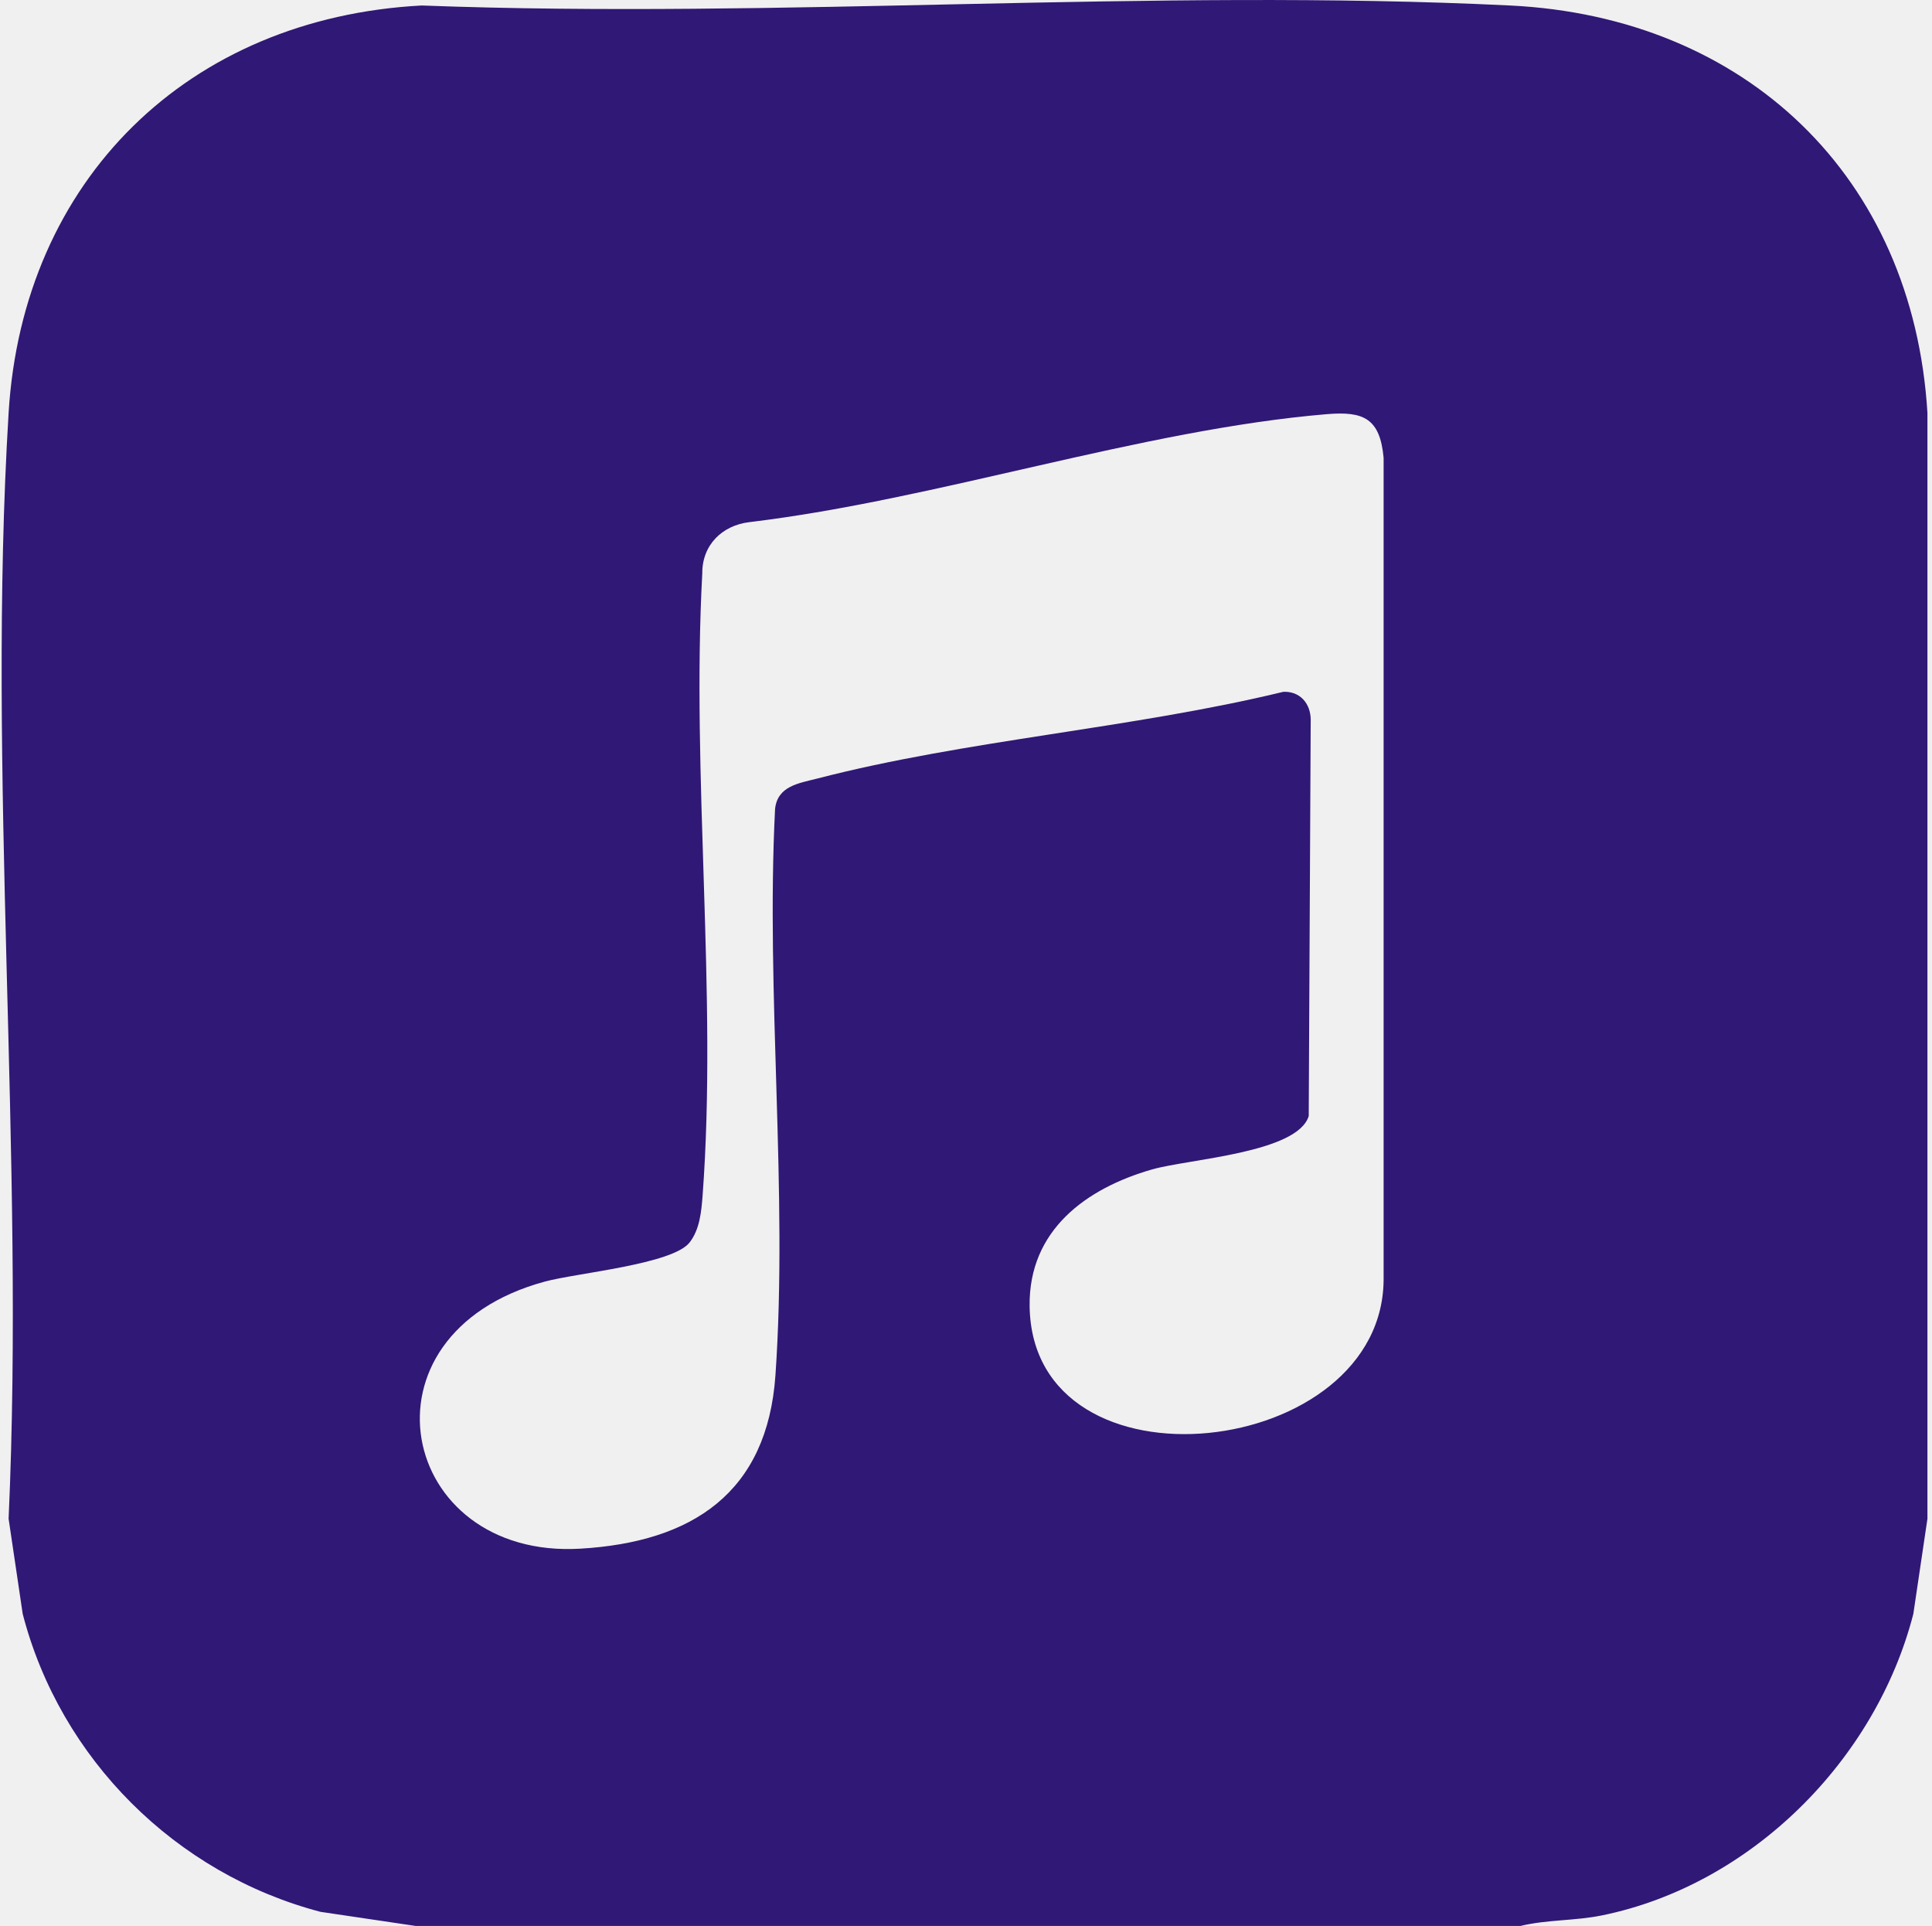
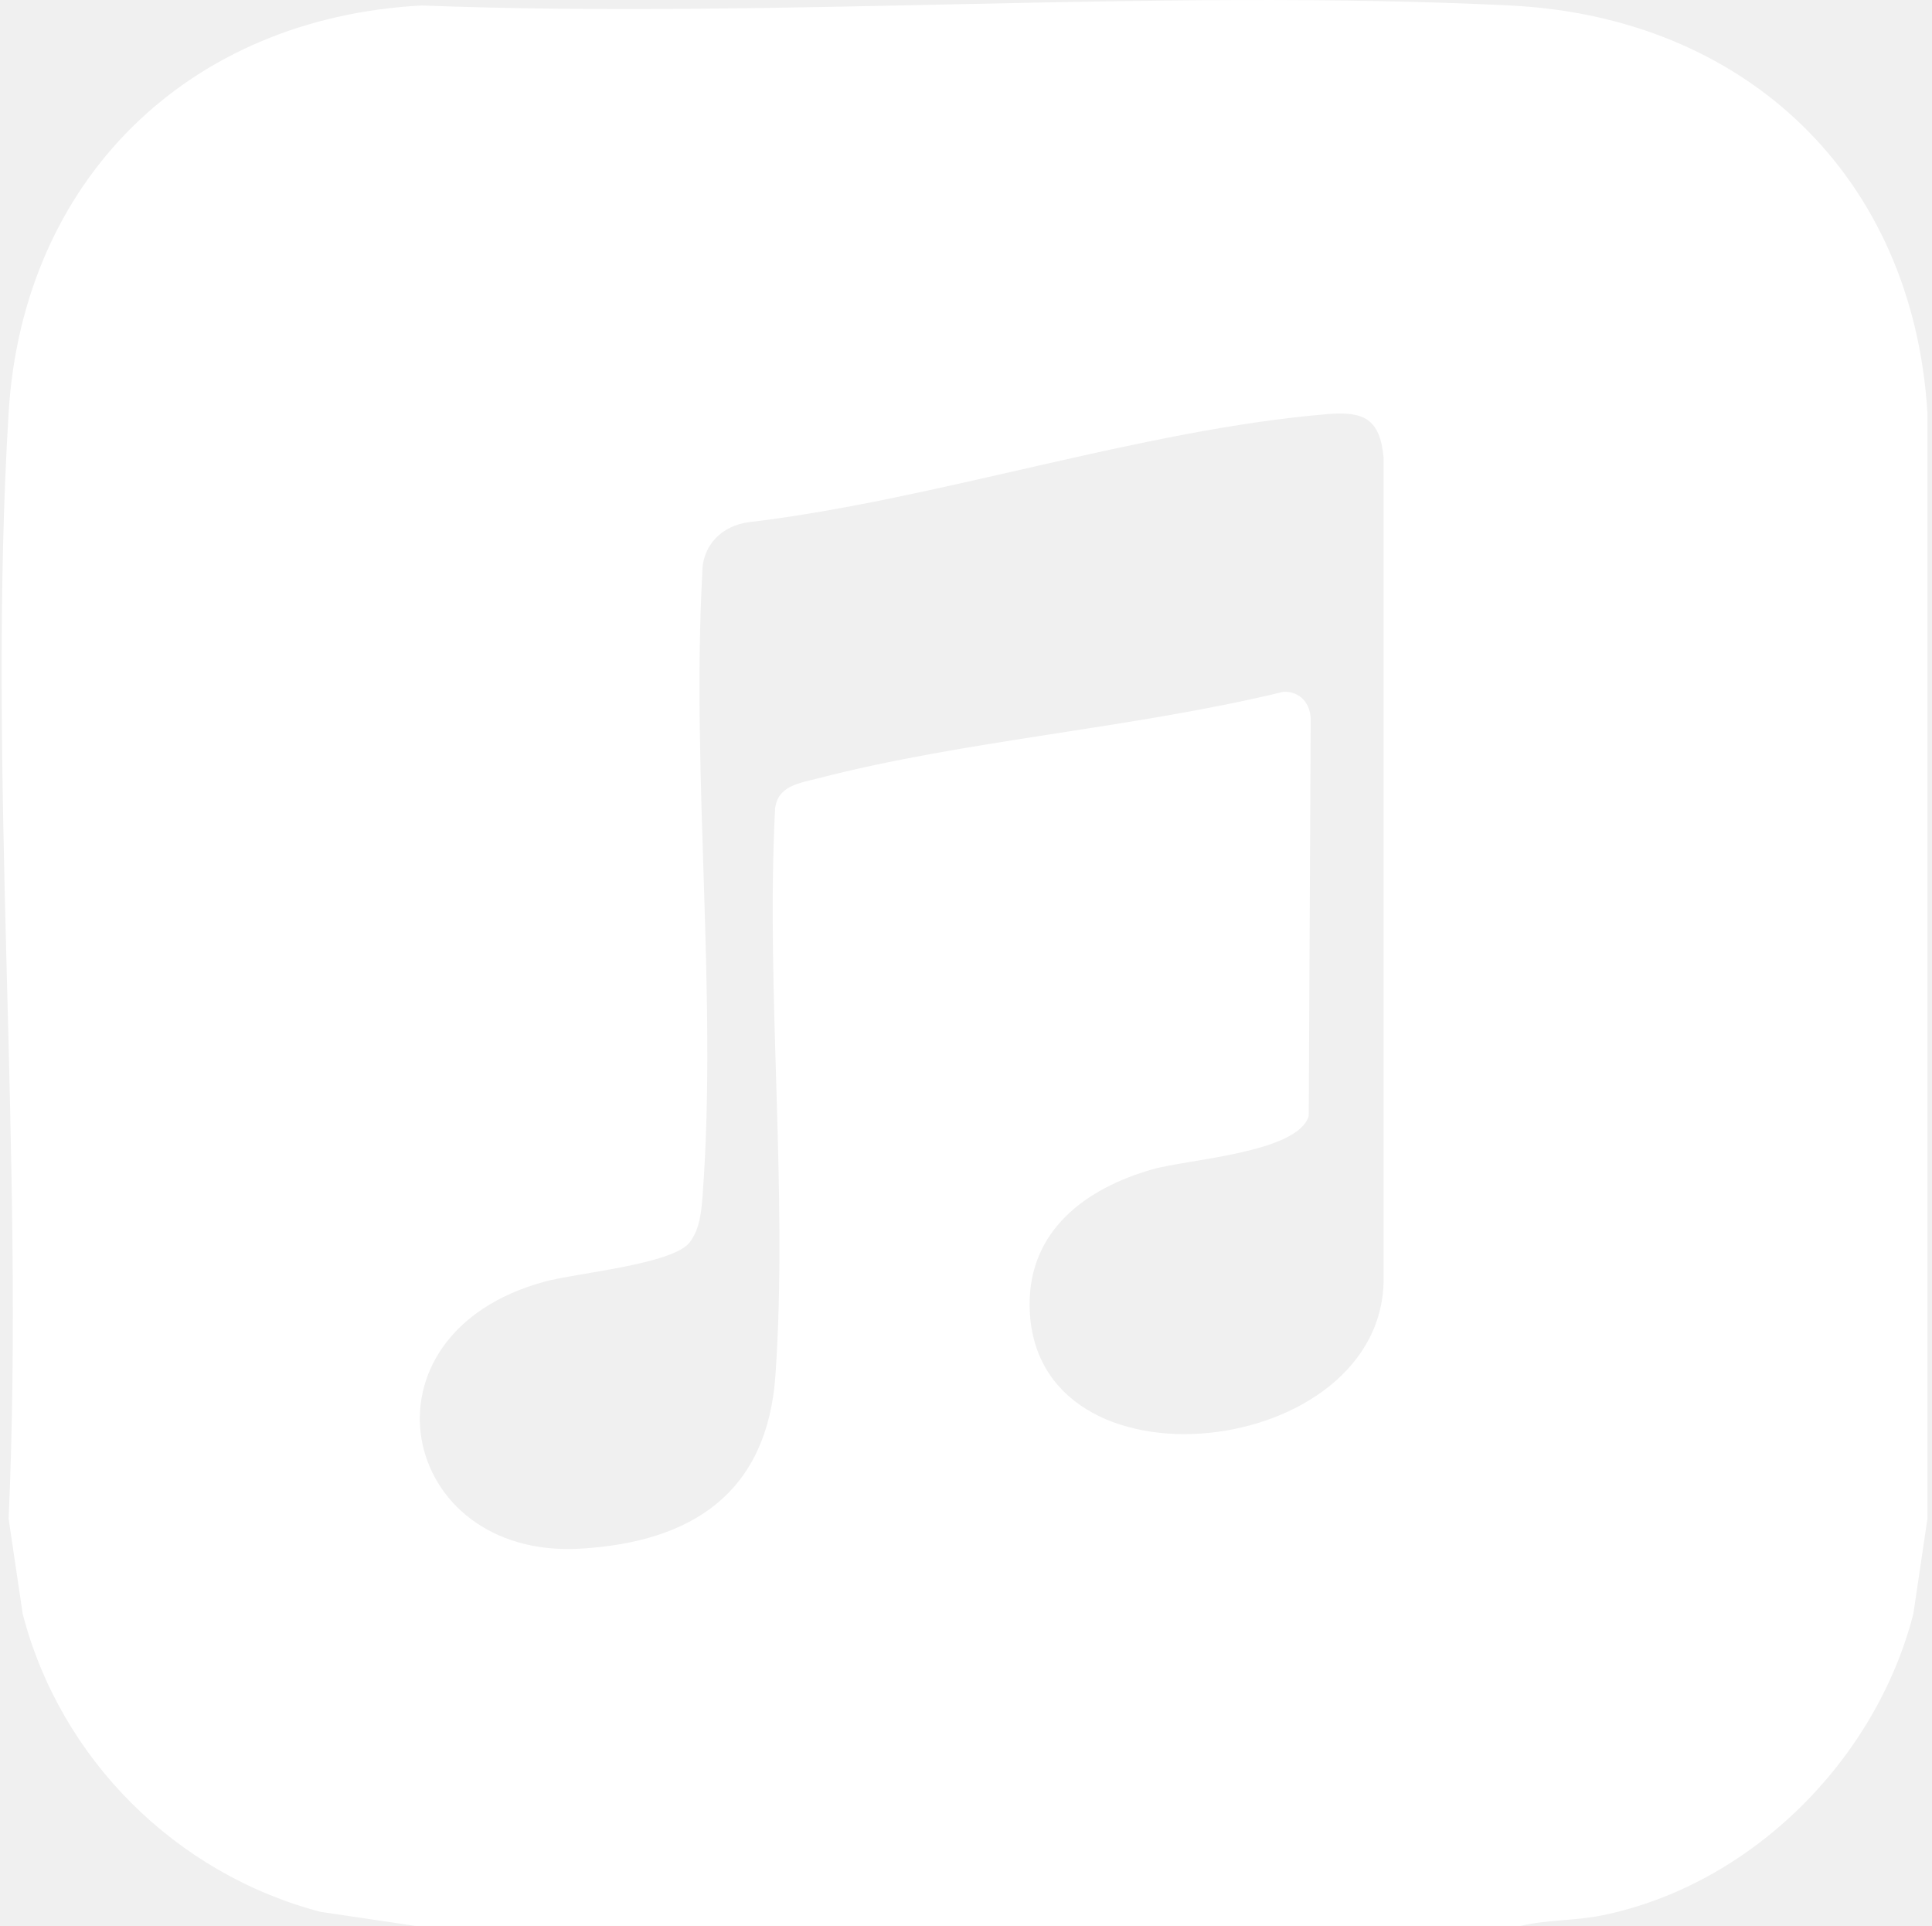
<svg xmlns="http://www.w3.org/2000/svg" width="311" height="310" viewBox="0 0 311 310" fill="none">
-   <path d="M310.265 66.454V244.452L307.995 259.772C301.947 283.309 281.887 303.4 257.89 308.295C253.482 309.193 249.088 308.958 244.763 309.993H66.887L51.574 307.722C28.289 301.605 9.703 283.122 3.655 259.772L1.386 244.452C4.029 186.049 -2.143 124.491 1.386 66.454C3.662 28.964 30.261 2.866 67.89 0.884C125.69 3.073 185.51 -1.926 243.075 0.884C281.029 2.734 307.954 28.432 310.265 66.46V66.454ZM213.597 66.661C183.732 69.167 150.795 80.421 120.653 84.039C116.259 84.55 113.013 87.712 113.048 92.296C111.277 124.884 115.497 160.116 113.103 192.394C112.91 194.962 112.654 197.862 111.02 199.968C108.28 203.51 92.877 204.877 87.687 206.285C56.466 214.77 64.112 250.99 93.417 249.271C111.47 248.214 123.51 240.247 124.825 221.364C126.873 191.862 123.261 159.985 124.763 130.228C125.143 126.486 128.645 126.065 131.565 125.312C155.541 119.098 182.334 117.241 206.588 111.352C209.266 111.248 210.94 113.209 210.989 115.771L210.67 179.635C208.857 185.579 191.351 186.546 185.469 188.224C174.833 191.268 165.603 198.007 165.741 210.179C166.094 241.497 223.153 234.993 222.724 205.491V73.675C222.136 67.365 219.534 66.164 213.59 66.661H213.597Z" fill="#301876" />
+   <path d="M310.265 66.454V244.452L307.995 259.772C301.947 283.309 281.887 303.4 257.89 308.295C253.482 309.193 249.088 308.958 244.763 309.993H66.887L51.574 307.722C28.289 301.605 9.703 283.122 3.655 259.772L1.386 244.452C4.029 186.049 -2.143 124.491 1.386 66.454C3.662 28.964 30.261 2.866 67.89 0.884C125.69 3.073 185.51 -1.926 243.075 0.884C281.029 2.734 307.954 28.432 310.265 66.46V66.454ZM213.597 66.661C183.732 69.167 150.795 80.421 120.653 84.039C116.259 84.55 113.013 87.712 113.048 92.296C111.277 124.884 115.497 160.116 113.103 192.394C112.91 194.962 112.654 197.862 111.02 199.968C108.28 203.51 92.877 204.877 87.687 206.285C56.466 214.77 64.112 250.99 93.417 249.271C111.47 248.214 123.51 240.247 124.825 221.364C126.873 191.862 123.261 159.985 124.763 130.228C125.143 126.486 128.645 126.065 131.565 125.312C155.541 119.098 182.334 117.241 206.588 111.352C209.266 111.248 210.94 113.209 210.989 115.771L210.67 179.635C208.857 185.579 191.351 186.546 185.469 188.224C174.833 191.268 165.603 198.007 165.741 210.179C166.094 241.497 223.153 234.993 222.724 205.491V73.675C222.136 67.365 219.534 66.164 213.59 66.661H213.597Z" fill="white" />
</svg>
